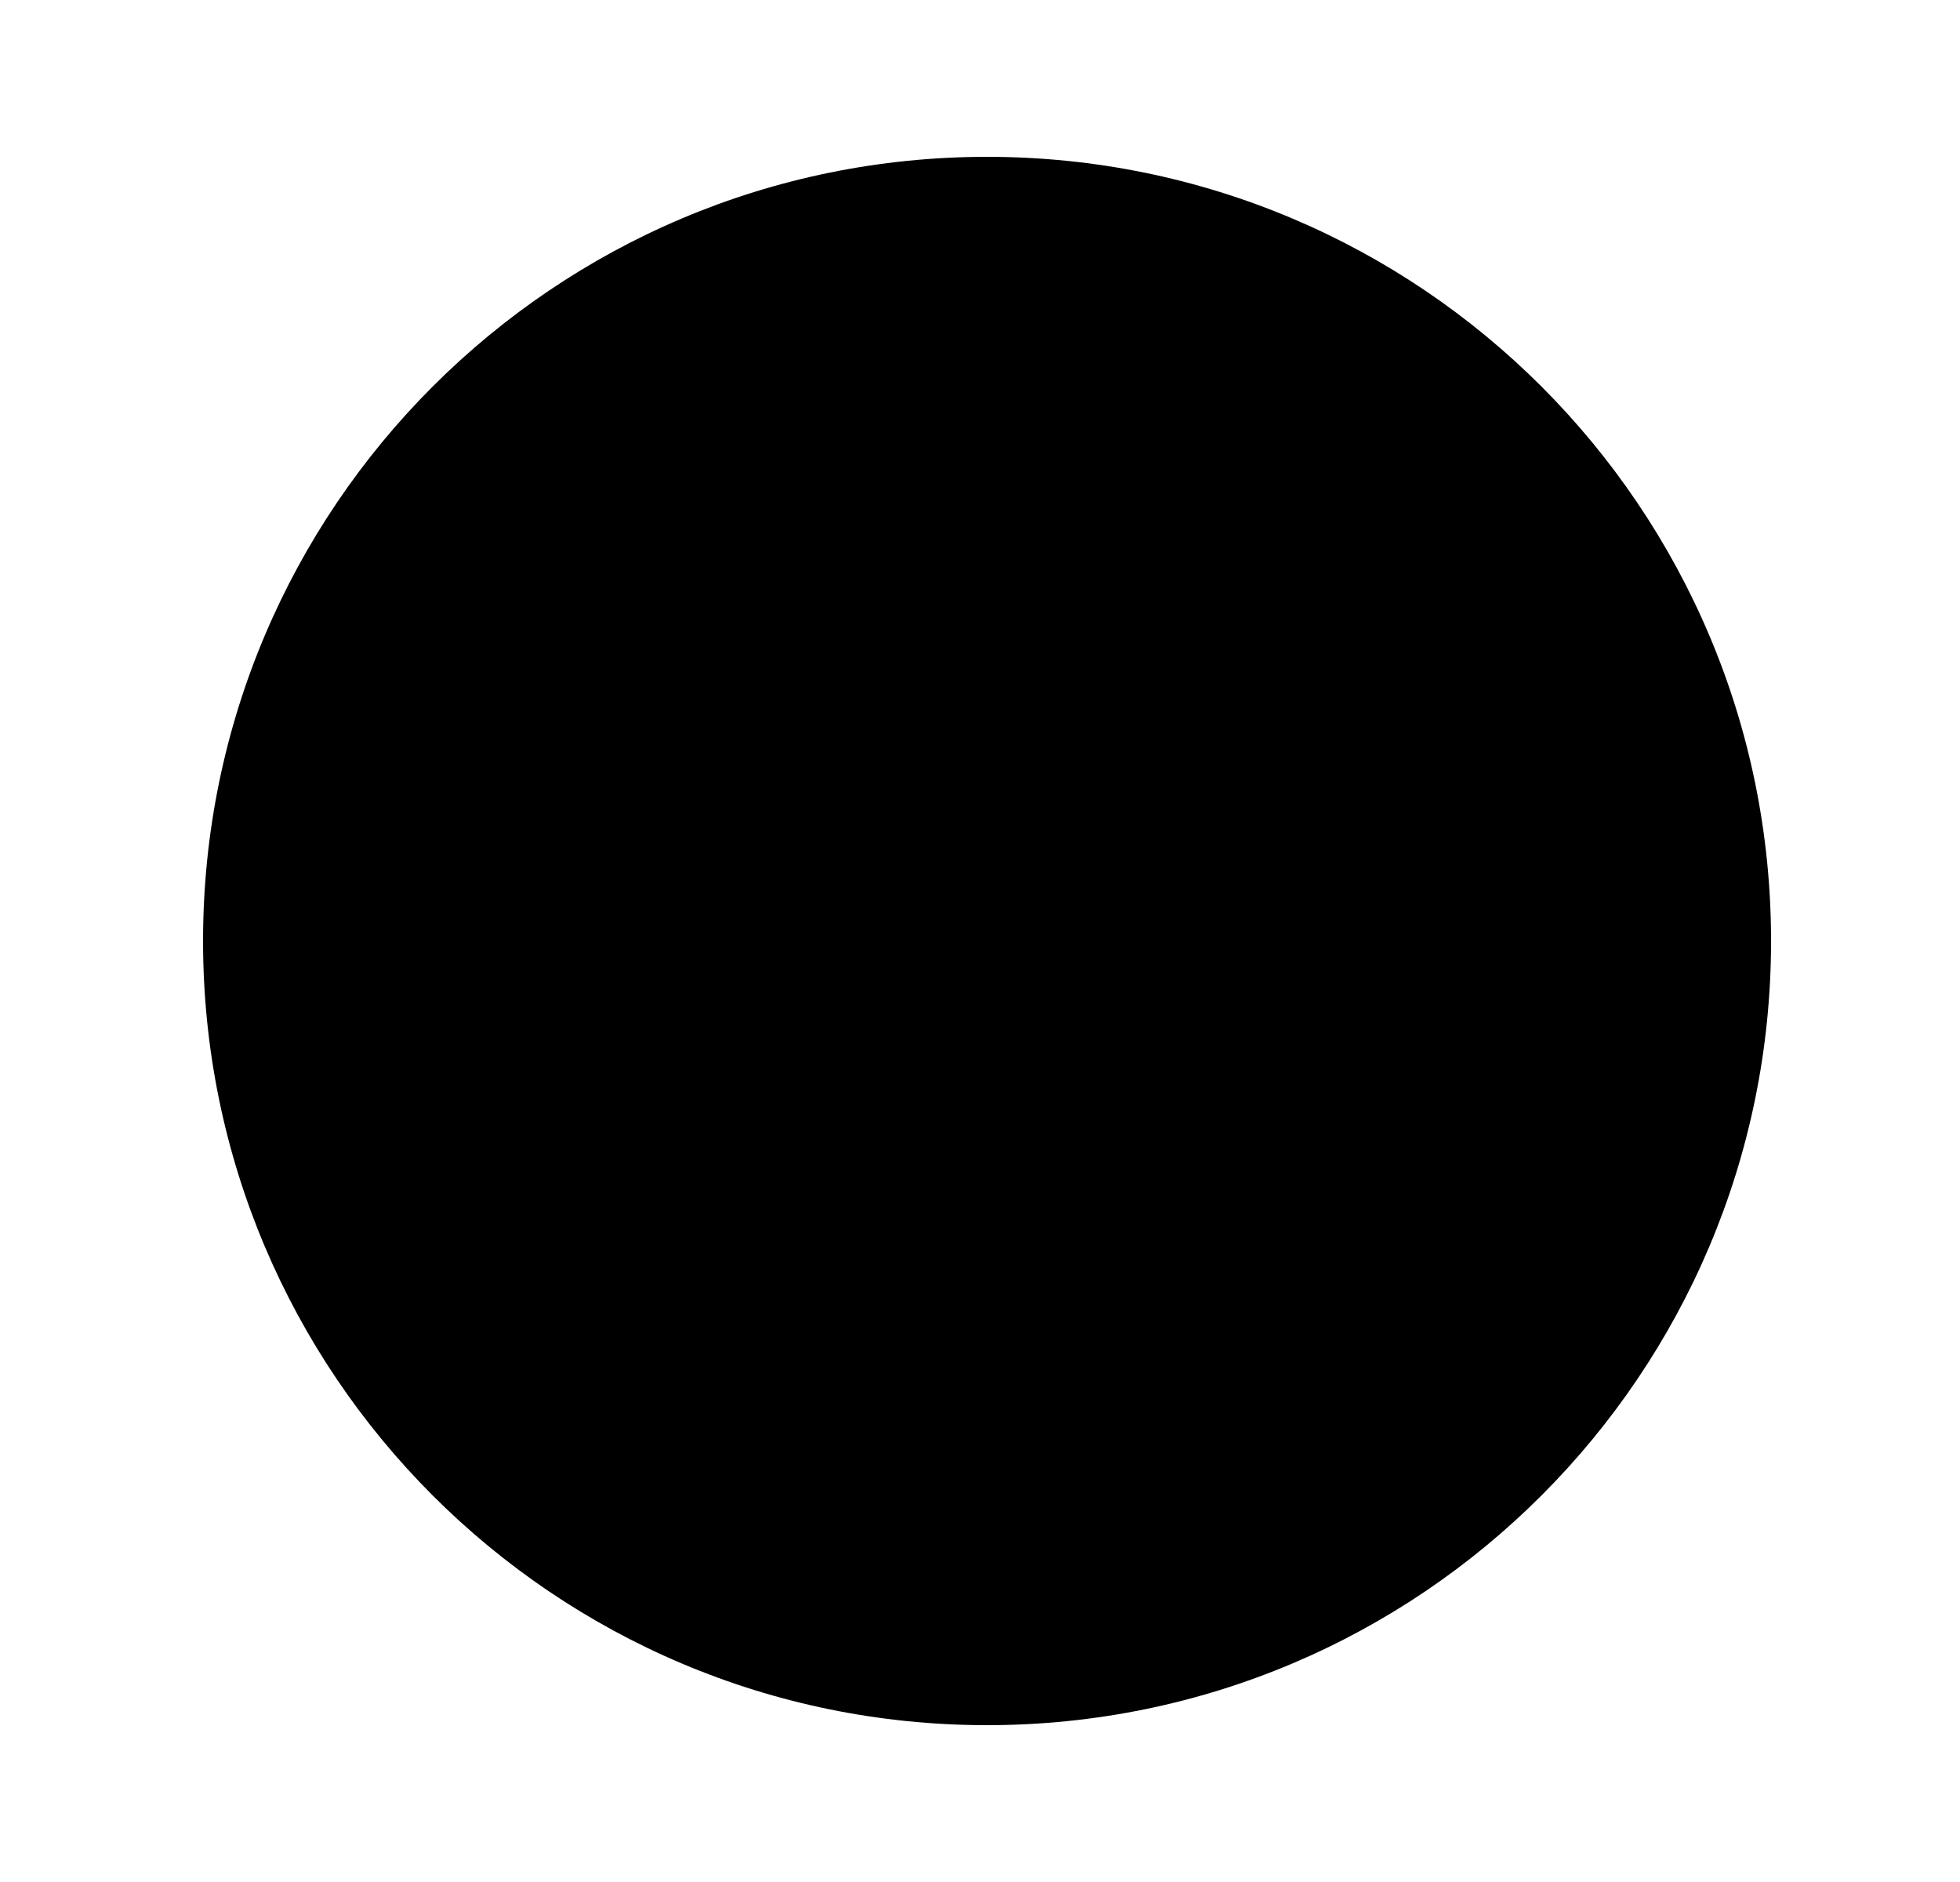
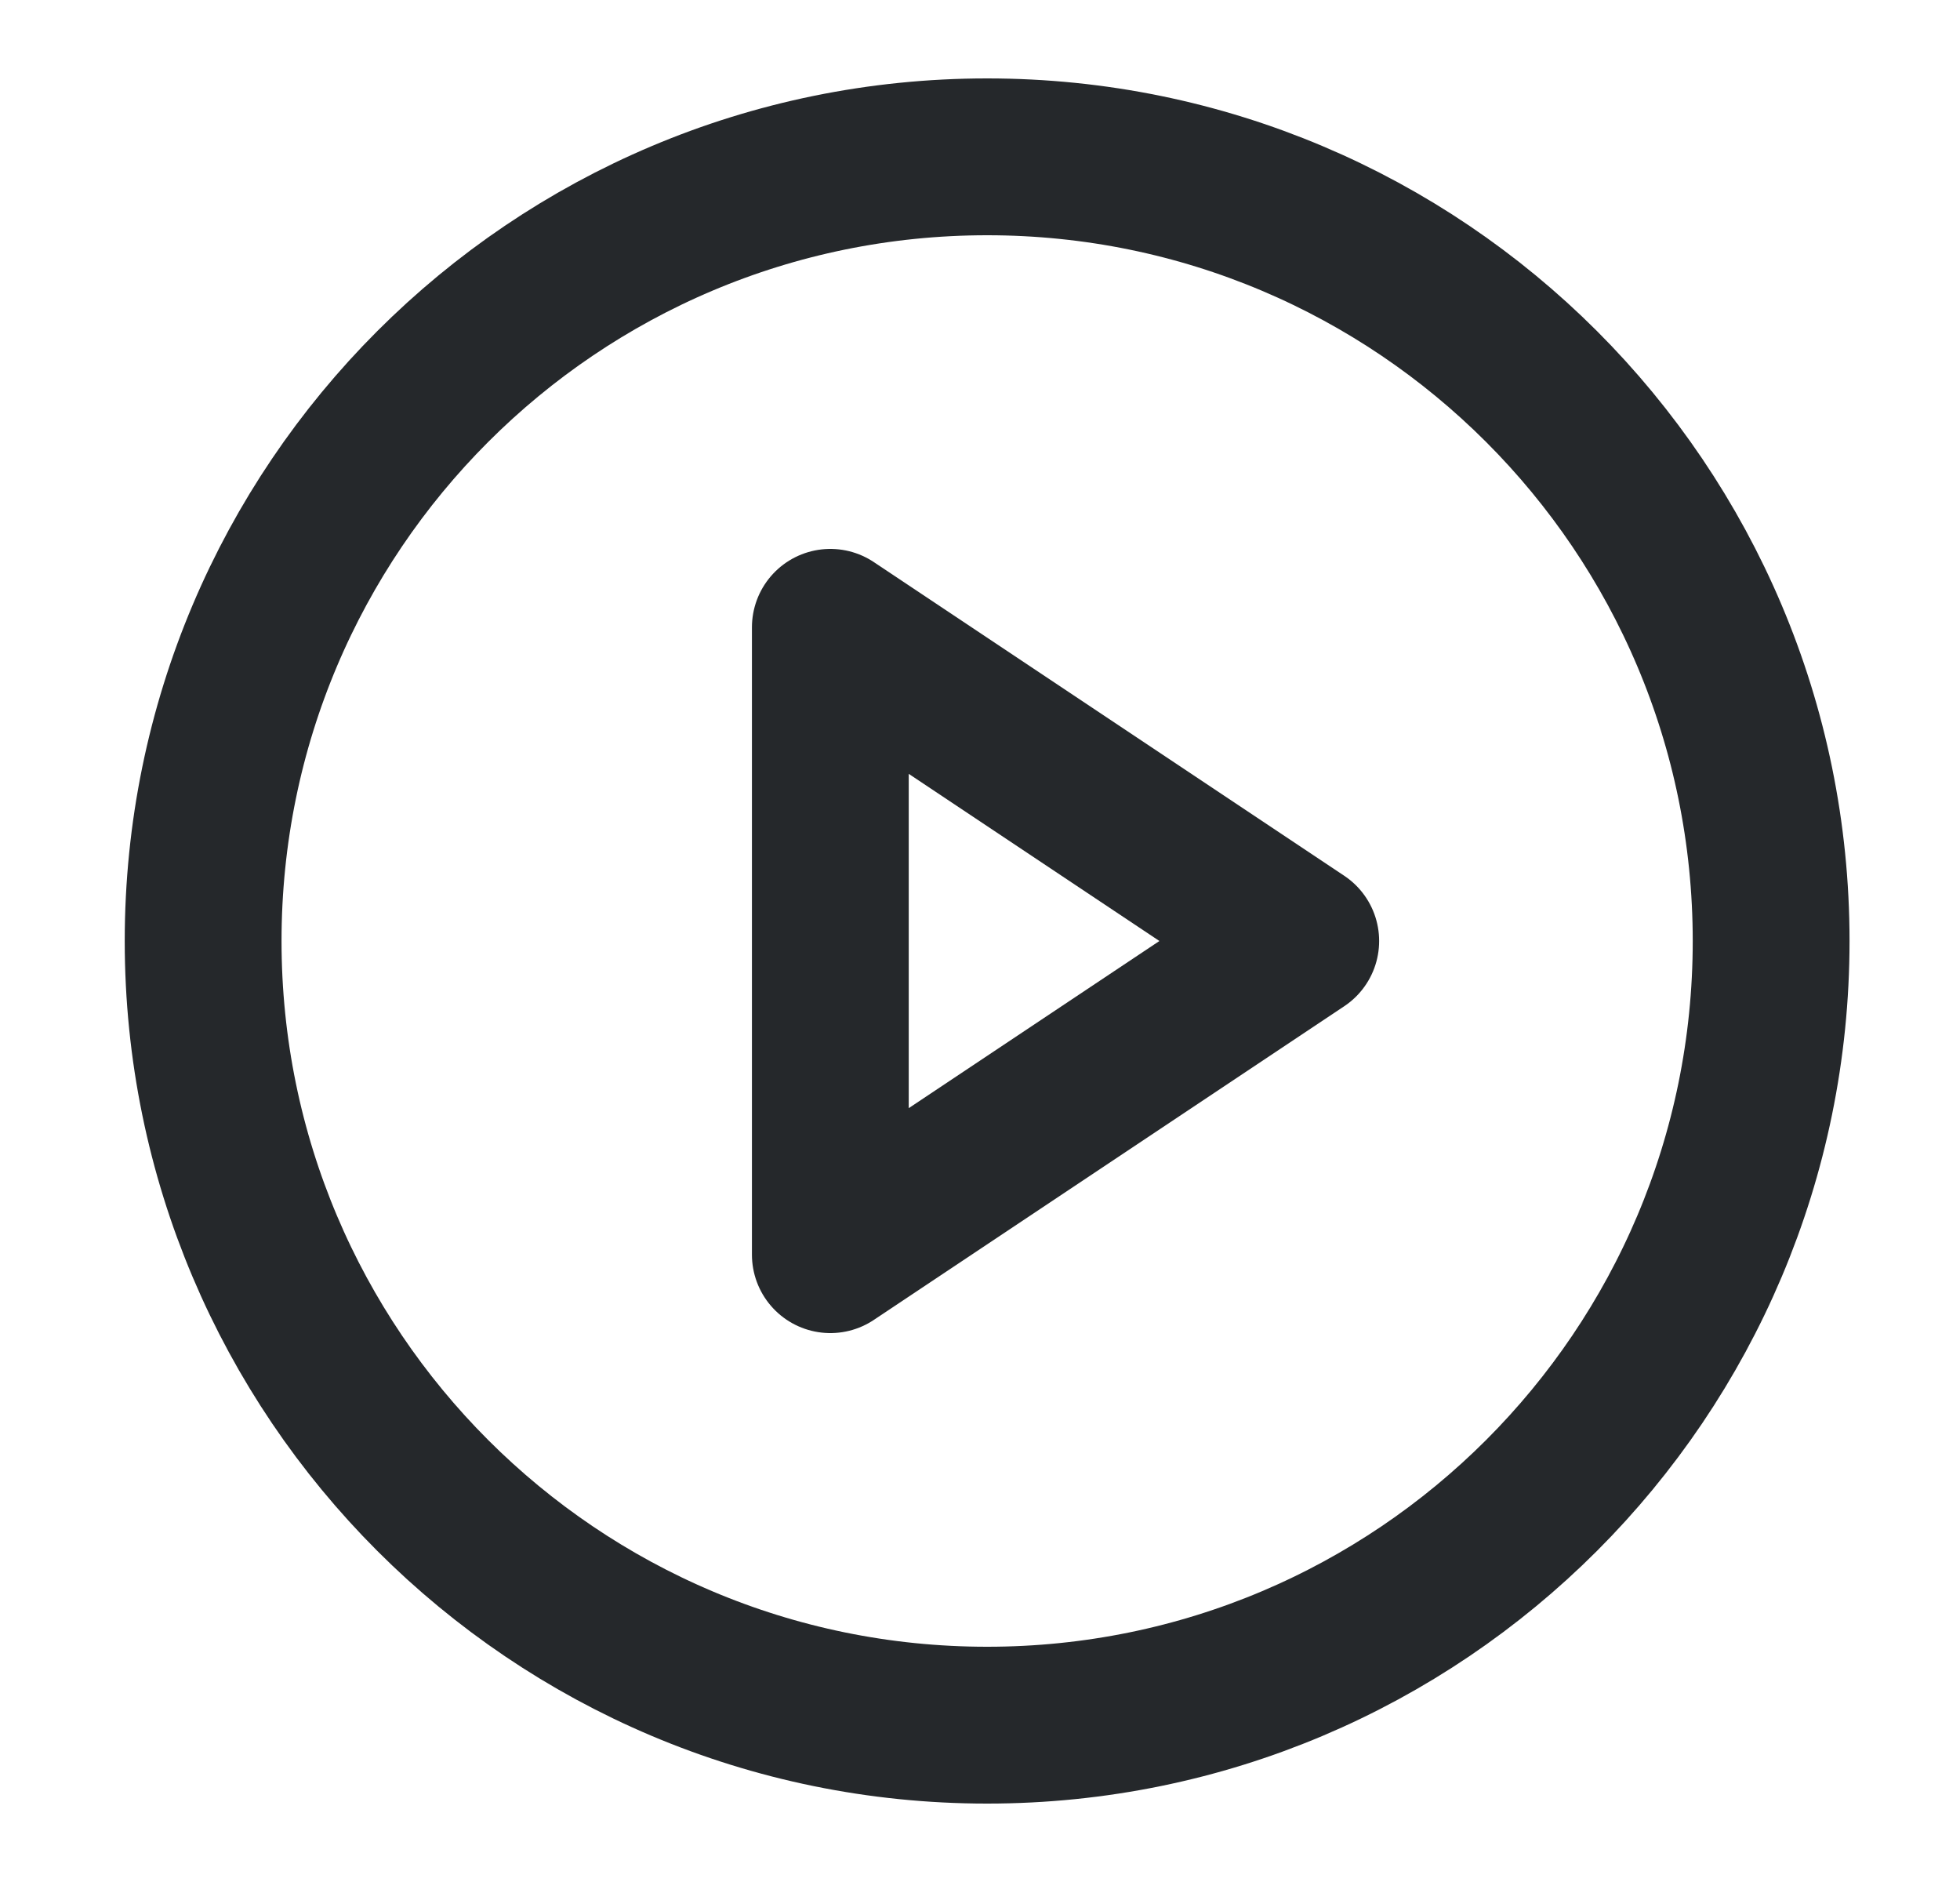
- <svg xmlns="http://www.w3.org/2000/svg" viewBox="0 0 25 24">
-   <path stroke-linecap="round" stroke-linejoin="round" stroke-width="2" d="M12.59 22c5.524 0 10-4.477 10-10s-4.476-10-10-10c-5.522 0-10 4.477-10 10s4.478 10 10 10Z" />
-   <path stroke-linecap="round" stroke-linejoin="round" stroke-width="2" d="m10.59 8 6 4-6 4V8Z" />
+ <svg xmlns="http://www.w3.org/2000/svg" width="25" height="24" viewBox="0 0 25 24" fill="none">
+   <path d="M12.591 22C18.114 22 22.591 17.523 22.591 12C22.591 6.477 18.114 2 12.591 2C7.068 2 2.591 6.477 2.591 12C2.591 17.523 7.068 22 12.591 22Z" stroke="#25282B" stroke-width="2" stroke-linecap="round" stroke-linejoin="round" />
+   <path d="M10.591 8L16.591 12L10.591 16V8Z" stroke="#25282B" stroke-width="2" stroke-linecap="round" stroke-linejoin="round" />
</svg>
